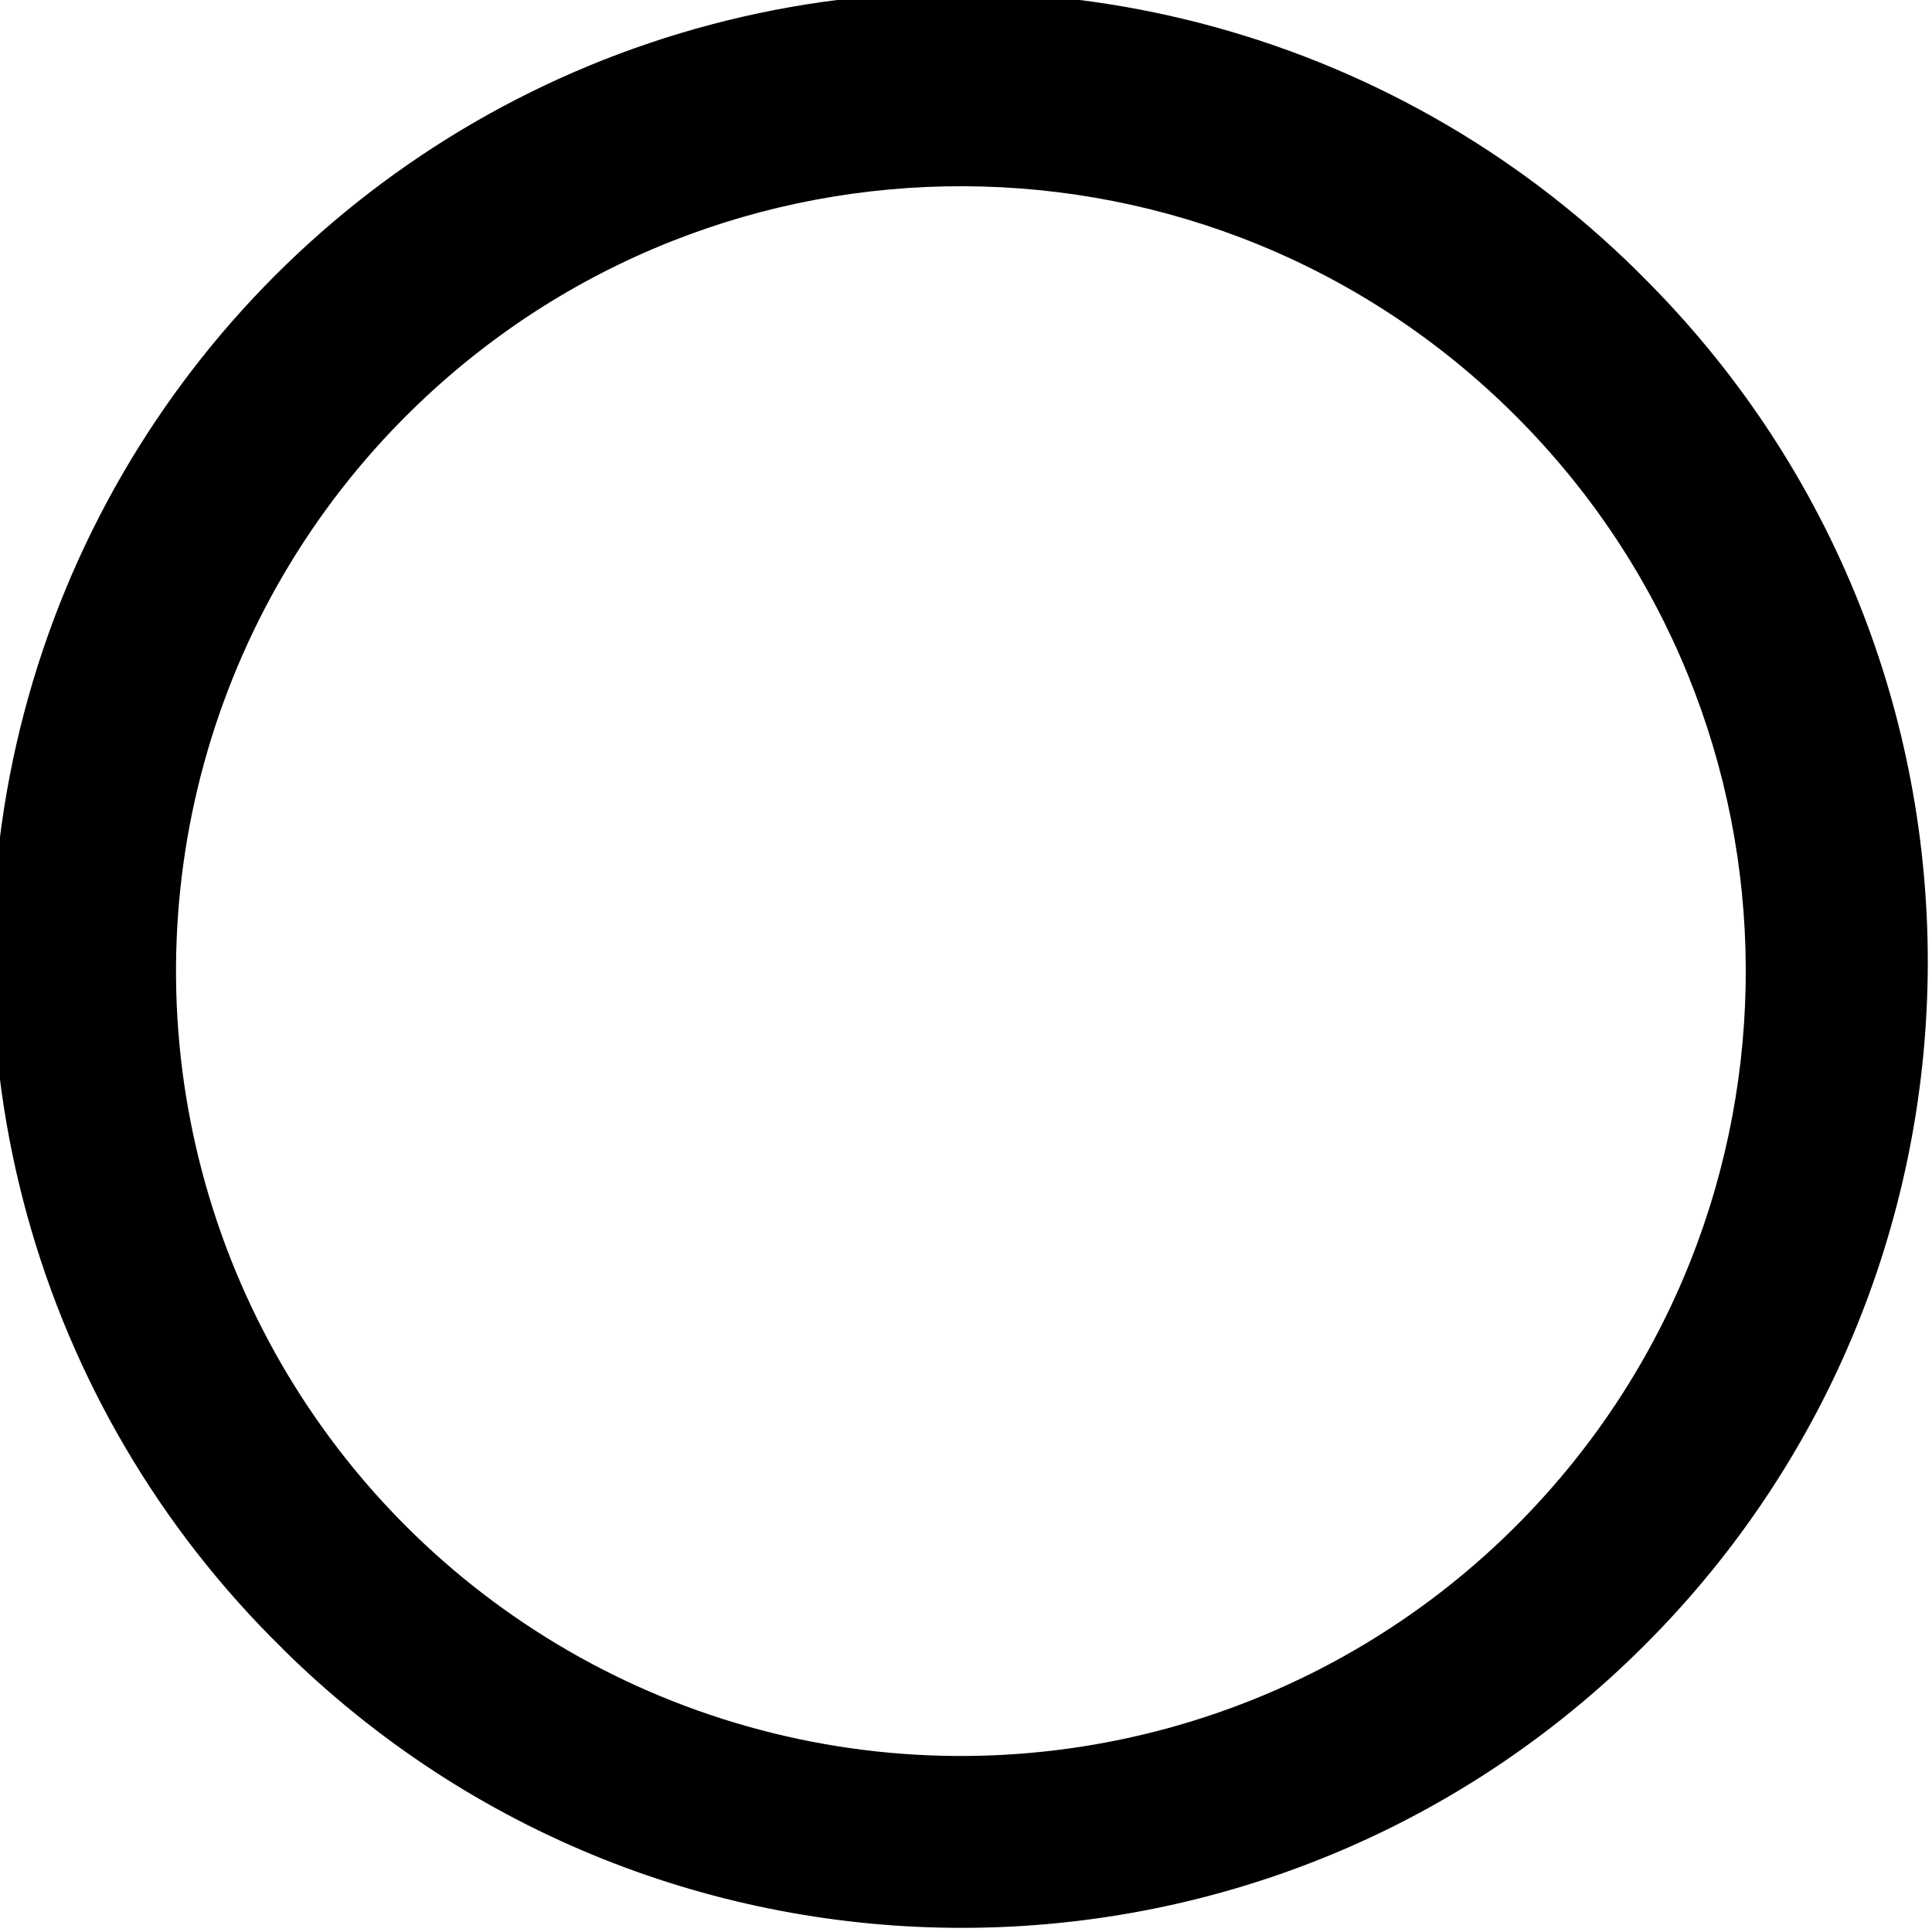
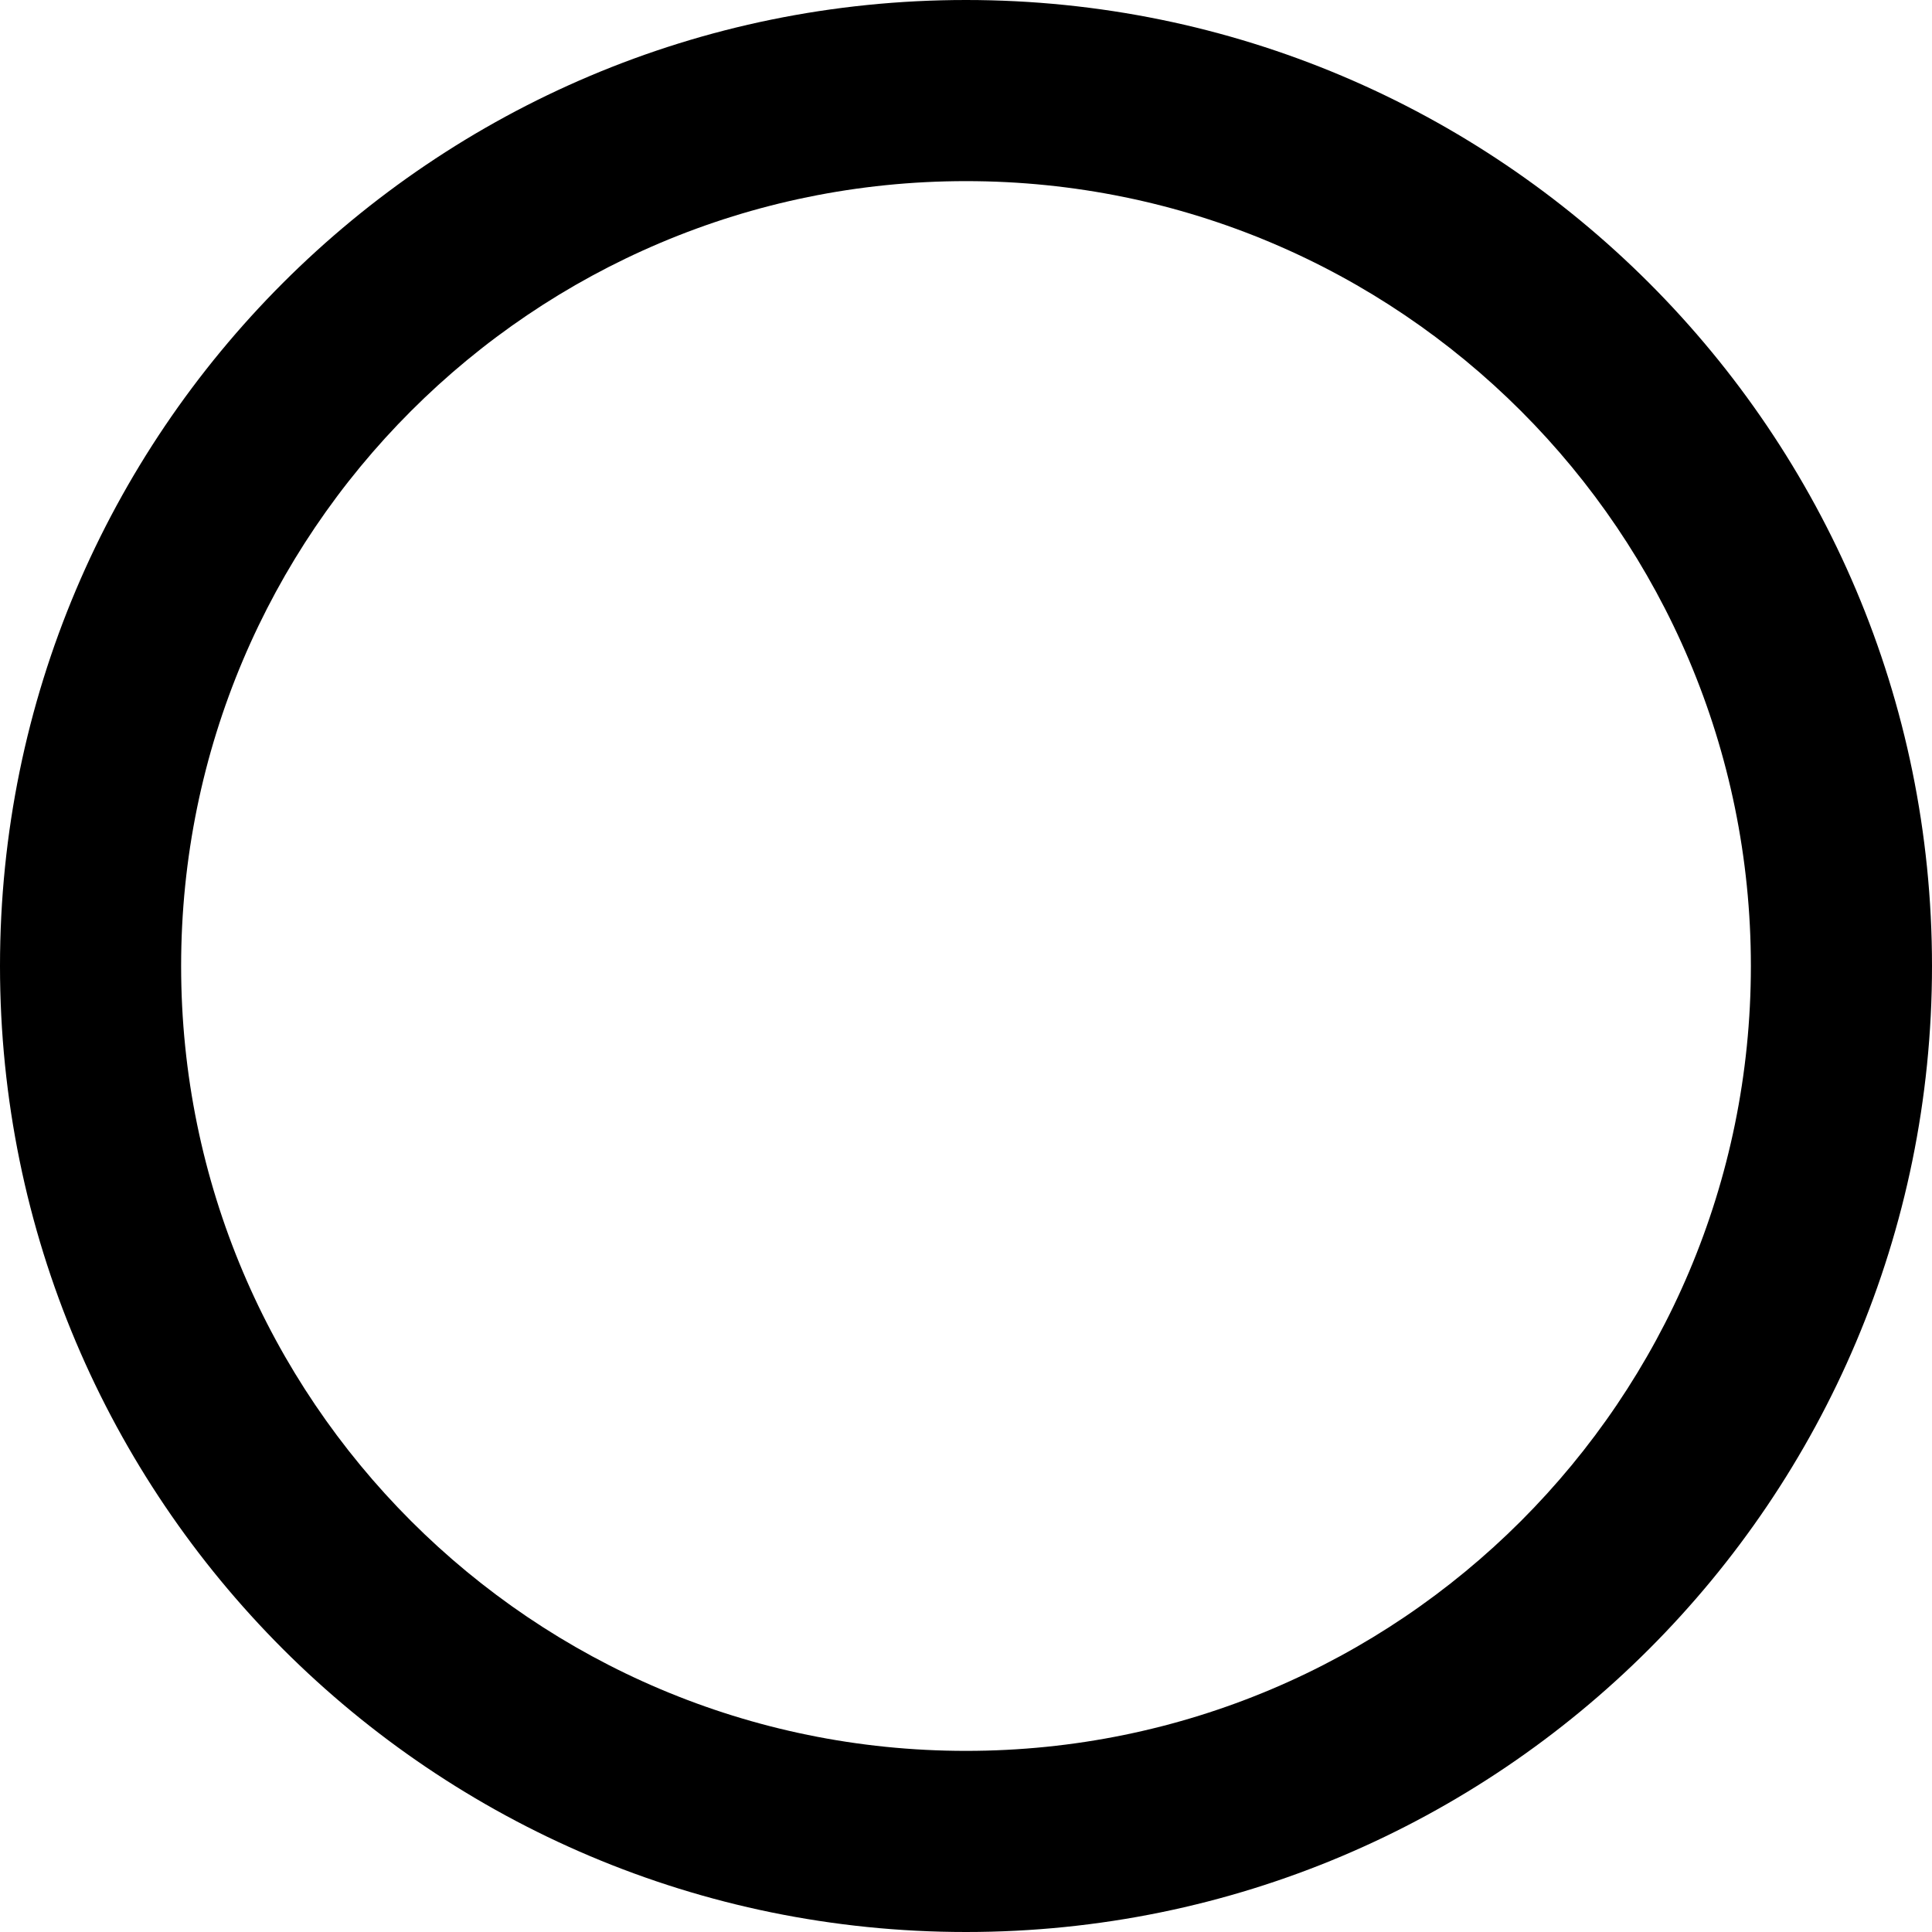
<svg viewBox="0 0 16 16" class="svg octicon-circle" width="16" height="16" aria-hidden="true">
-   <path fill-rule="evenodd" d="M3.404 3.404a6.5 6.5 0 1 0 9.192 9.192 6.5 6.5 0 0 0-9.192-9.192zm-1.06 10.253A8 8 0 1 1 13.656 2.343 8 8 0 0 1 2.343 13.657z" />
+   <path fill-rule="evenodd" d="M8 1.5a6.5 6.5 0 1 0 0 13 6.5 6.5 0 0 0 0-13zM0 8a8 8 0 1 1 16 0A8 8 0 0 1 0 8z" />
</svg>
